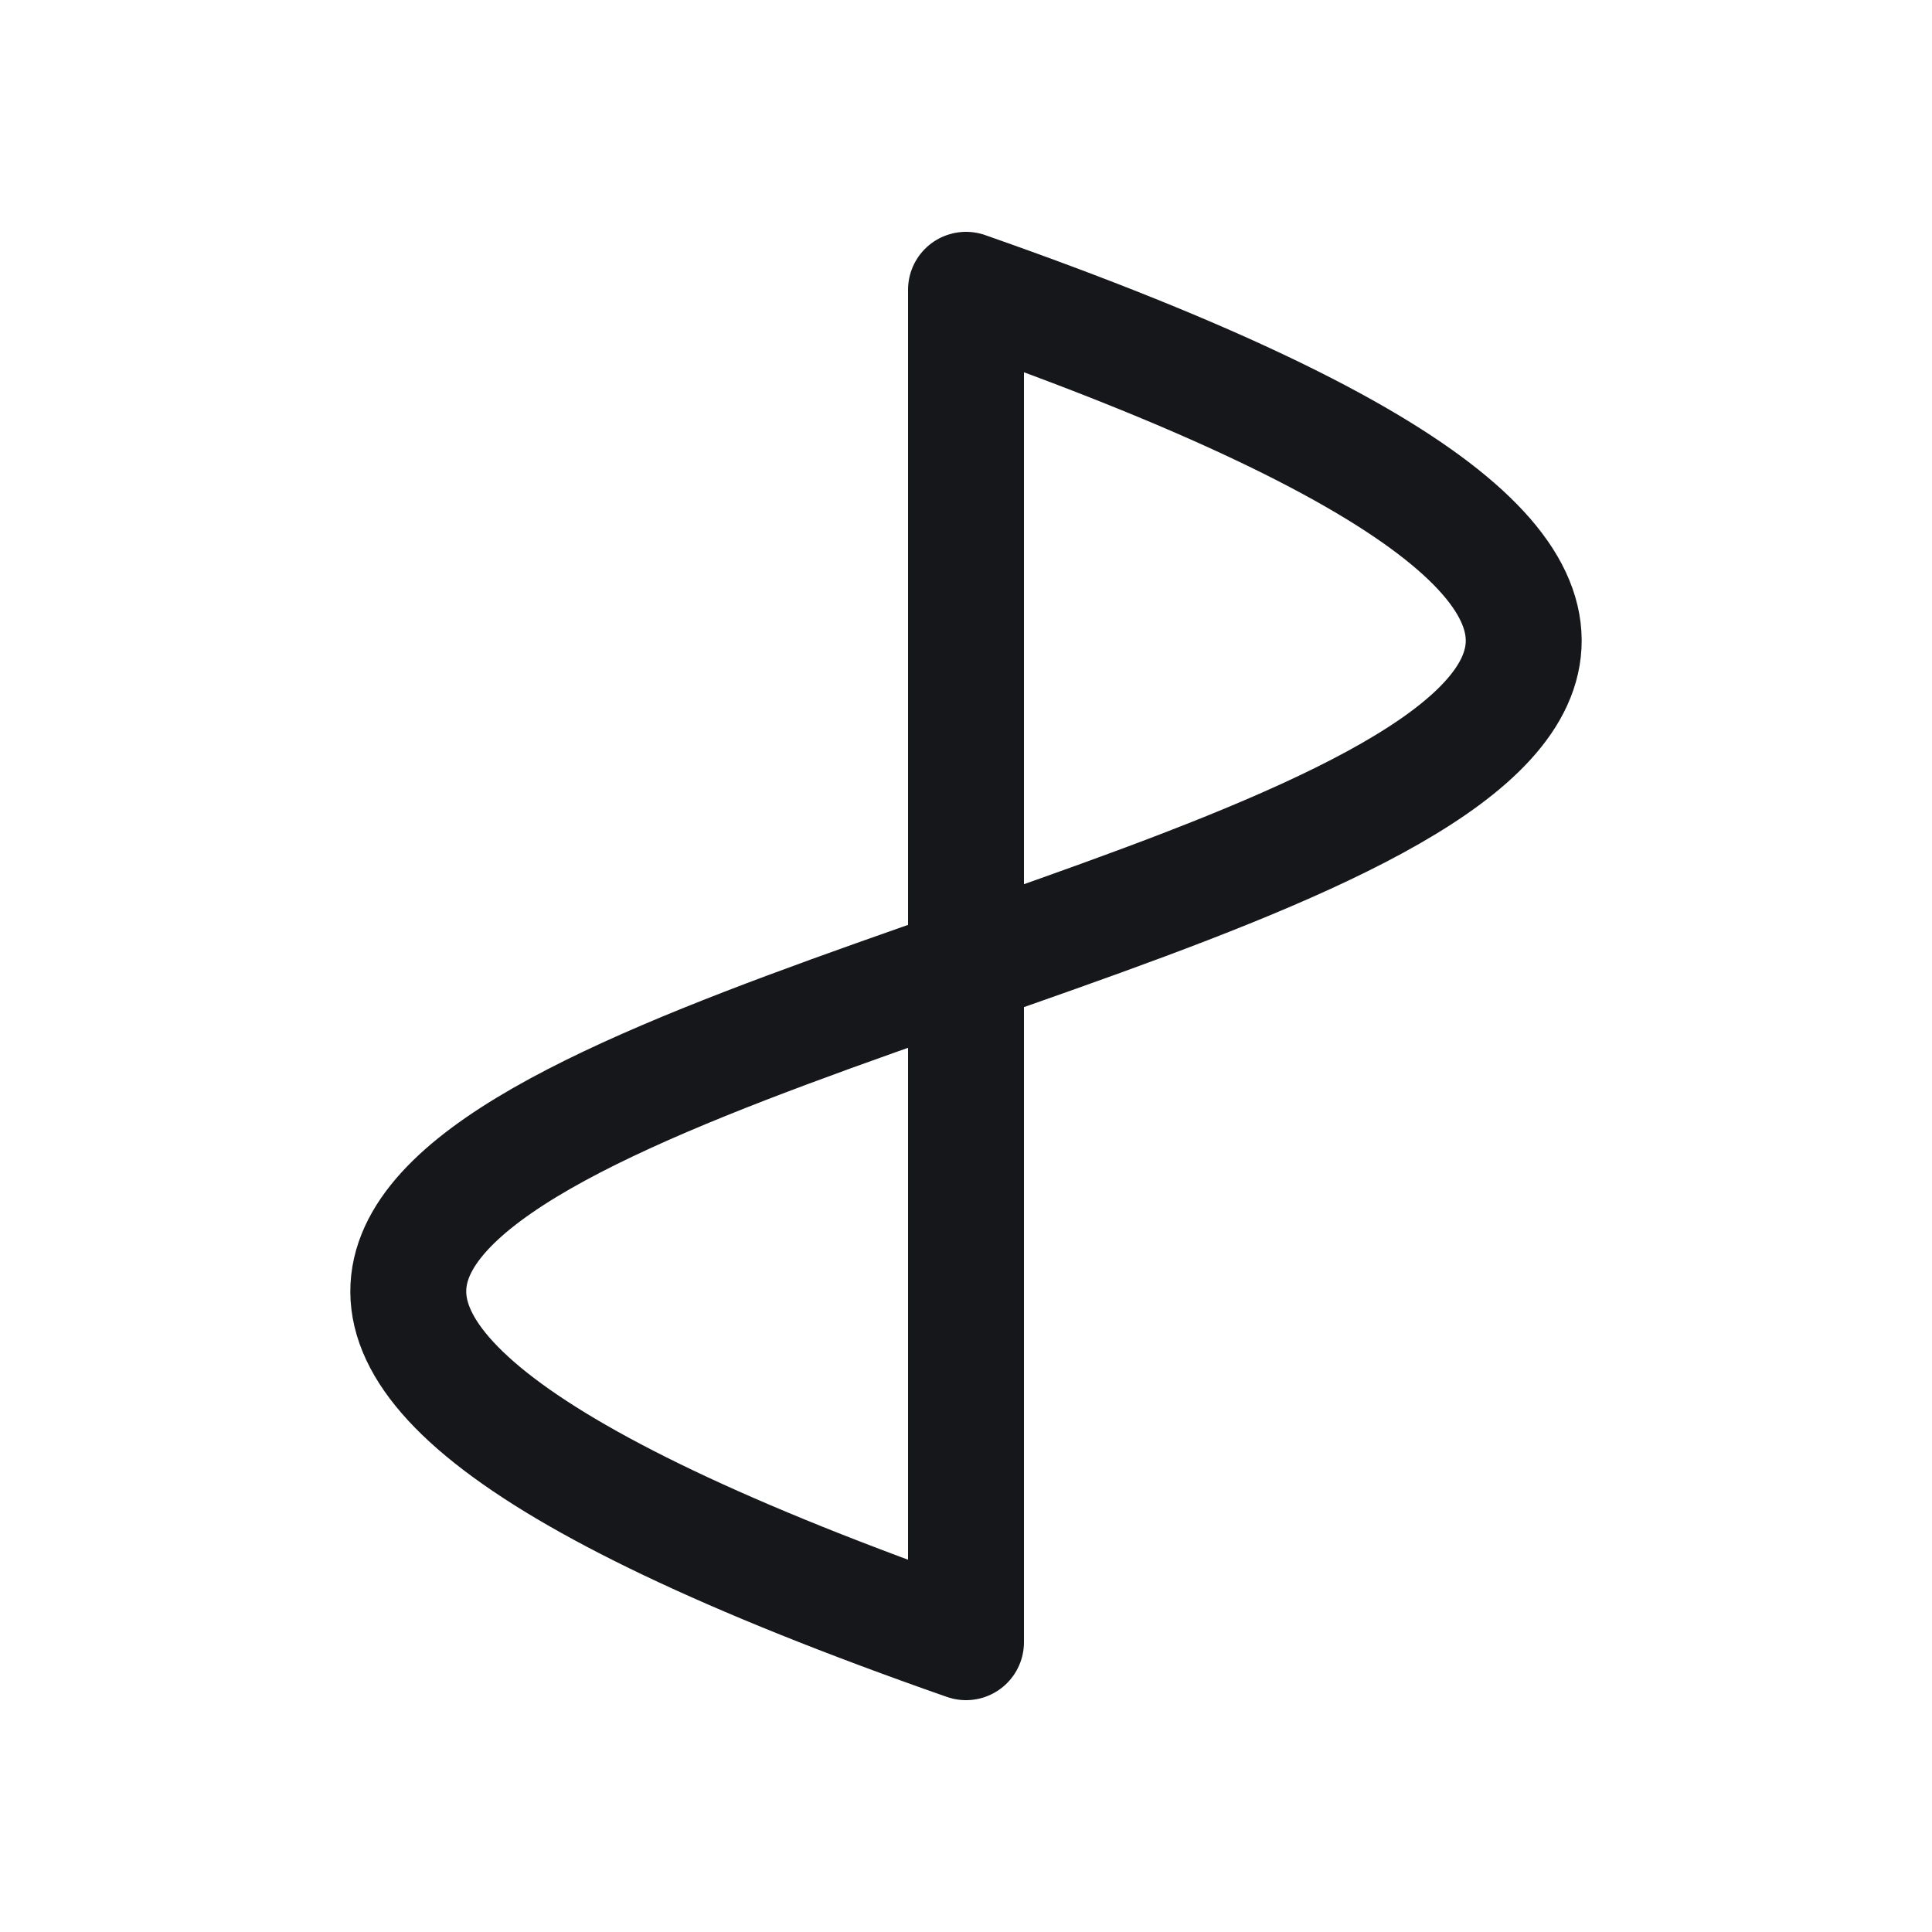
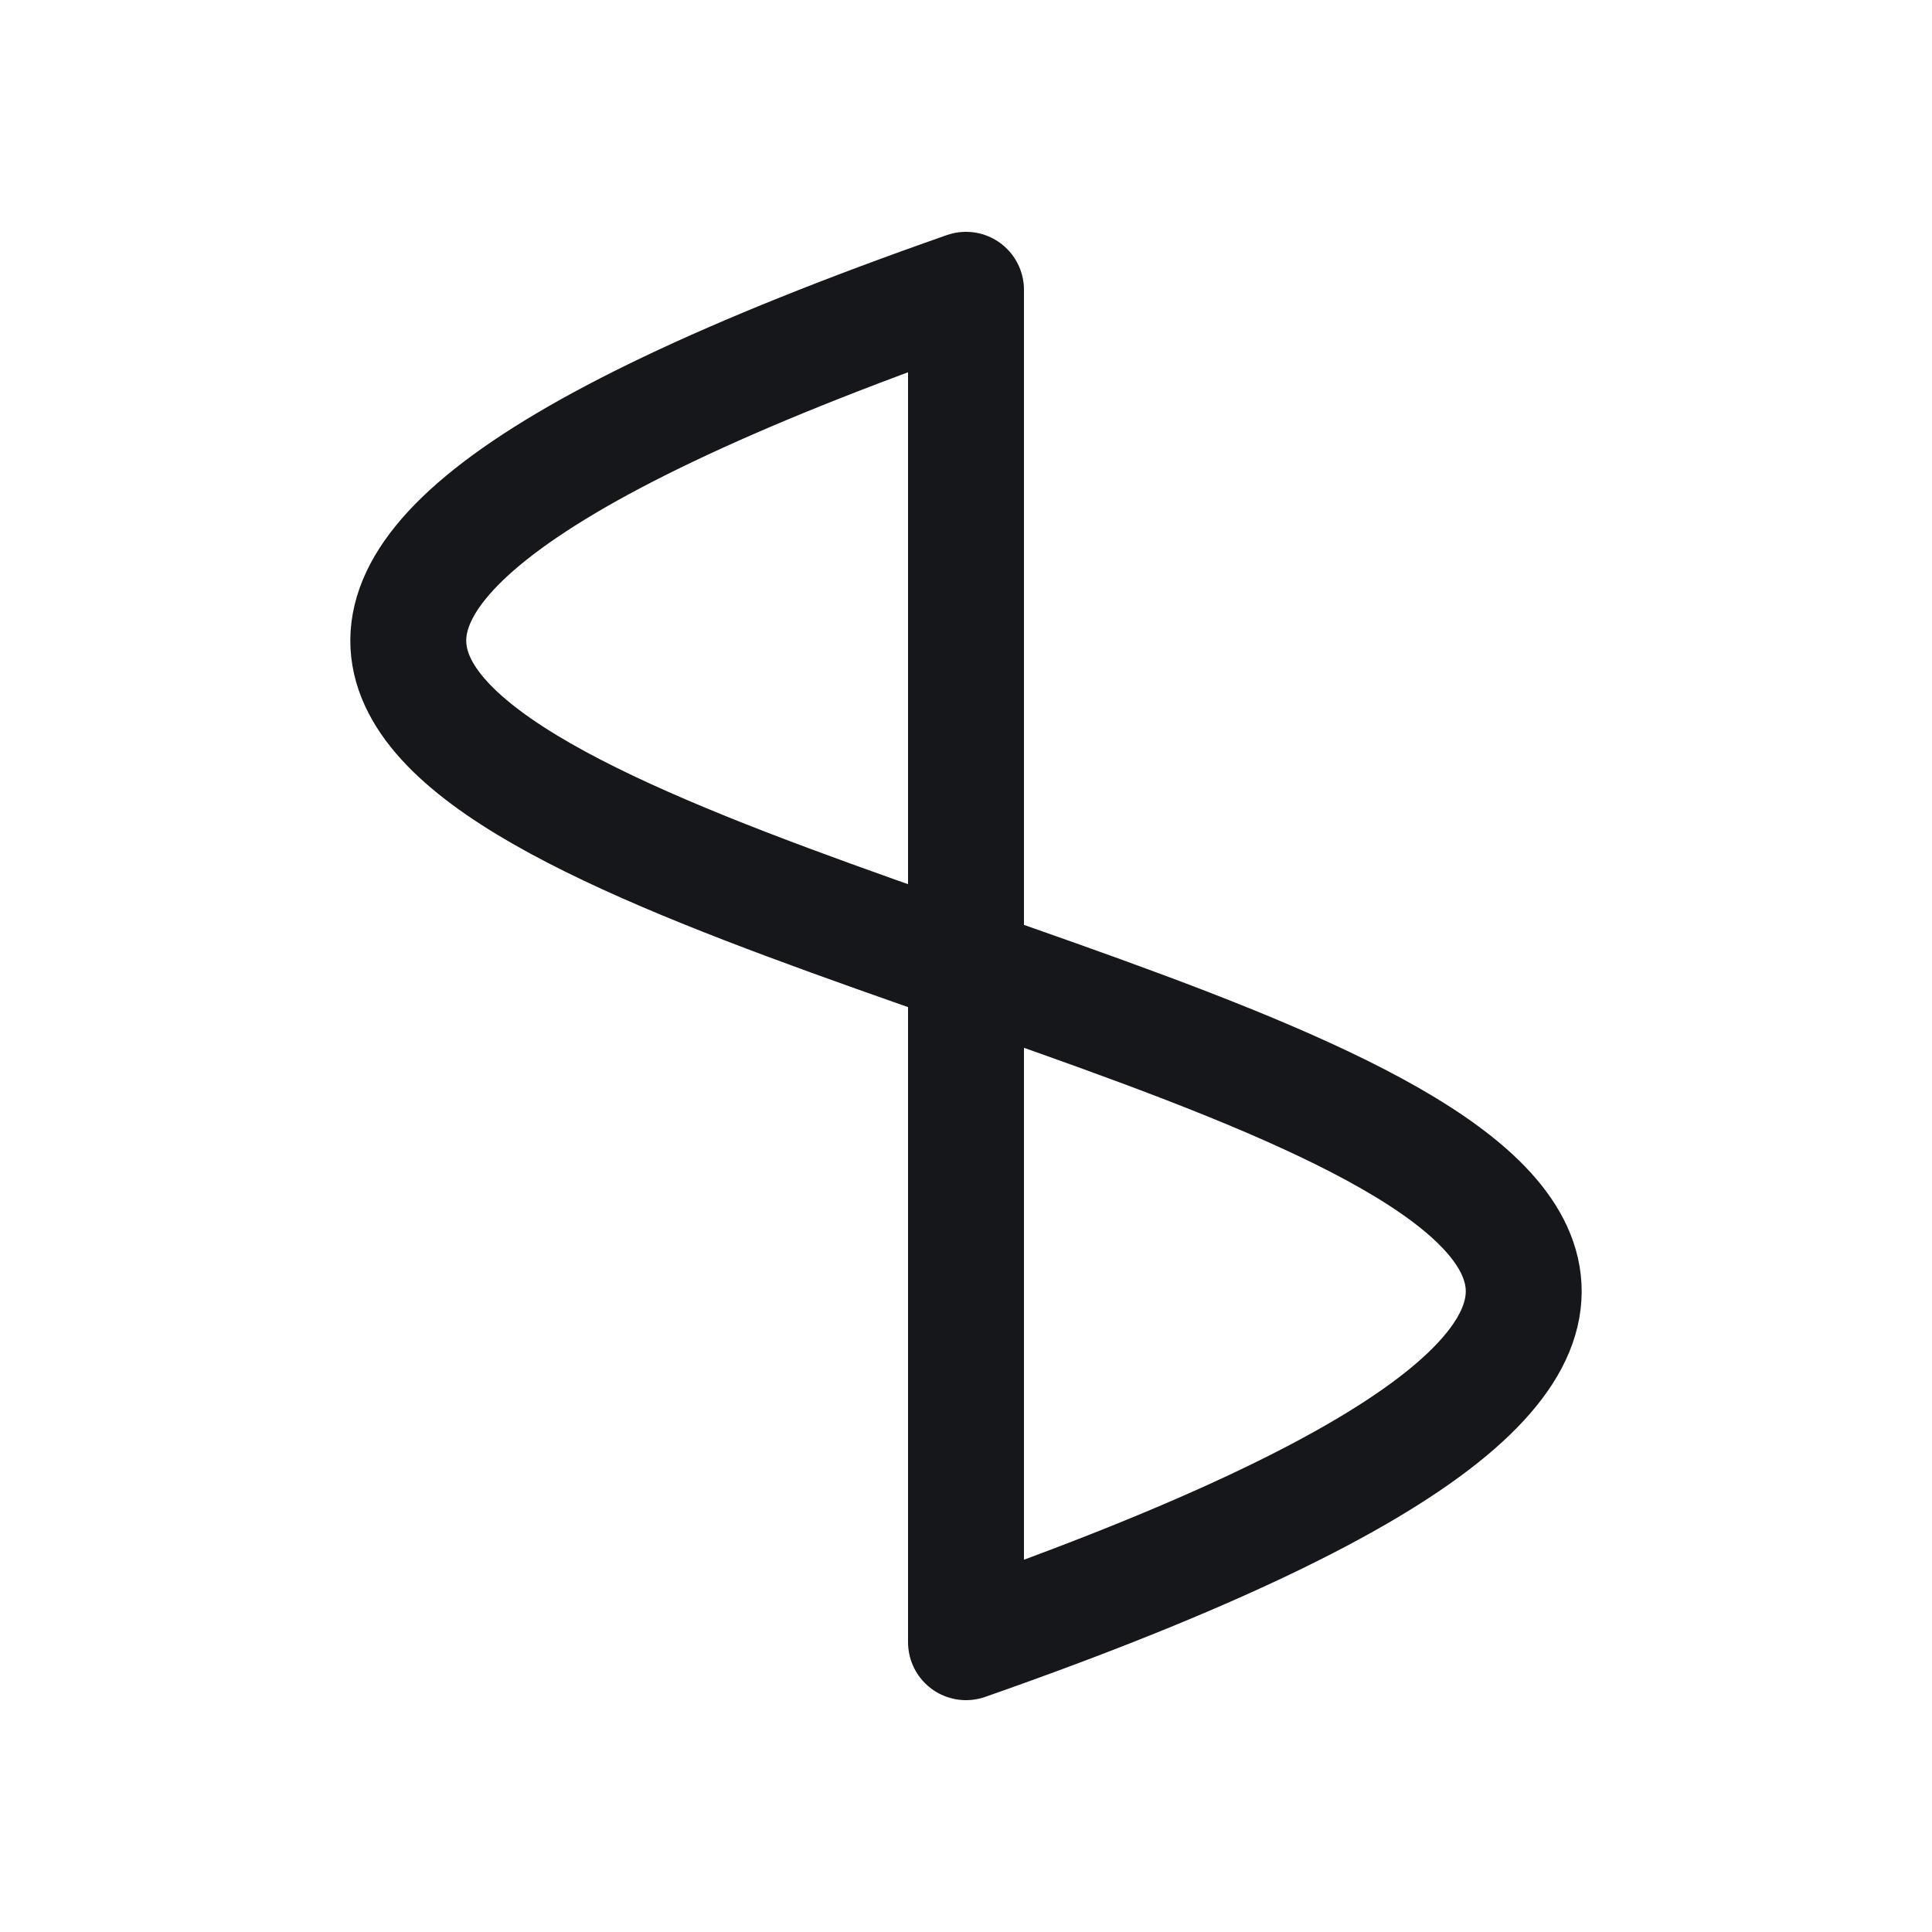
<svg xmlns="http://www.w3.org/2000/svg" viewBox="0 0 100 100">
  <style>path,line,circle,ellipse,polygon,polyline,rect{fill:none;stroke:#15171a;stroke-width:6;stroke-linecap:round;stroke-linejoin:round}.fill{fill:#15171a;stroke:none}</style>
-   <path d="M 50 85 L 50 15 C 150 50 -50 50 50 85" />
+   <path d="M 50 85 L 50 15 C -50 50 150 50 50 85" />
</svg>
